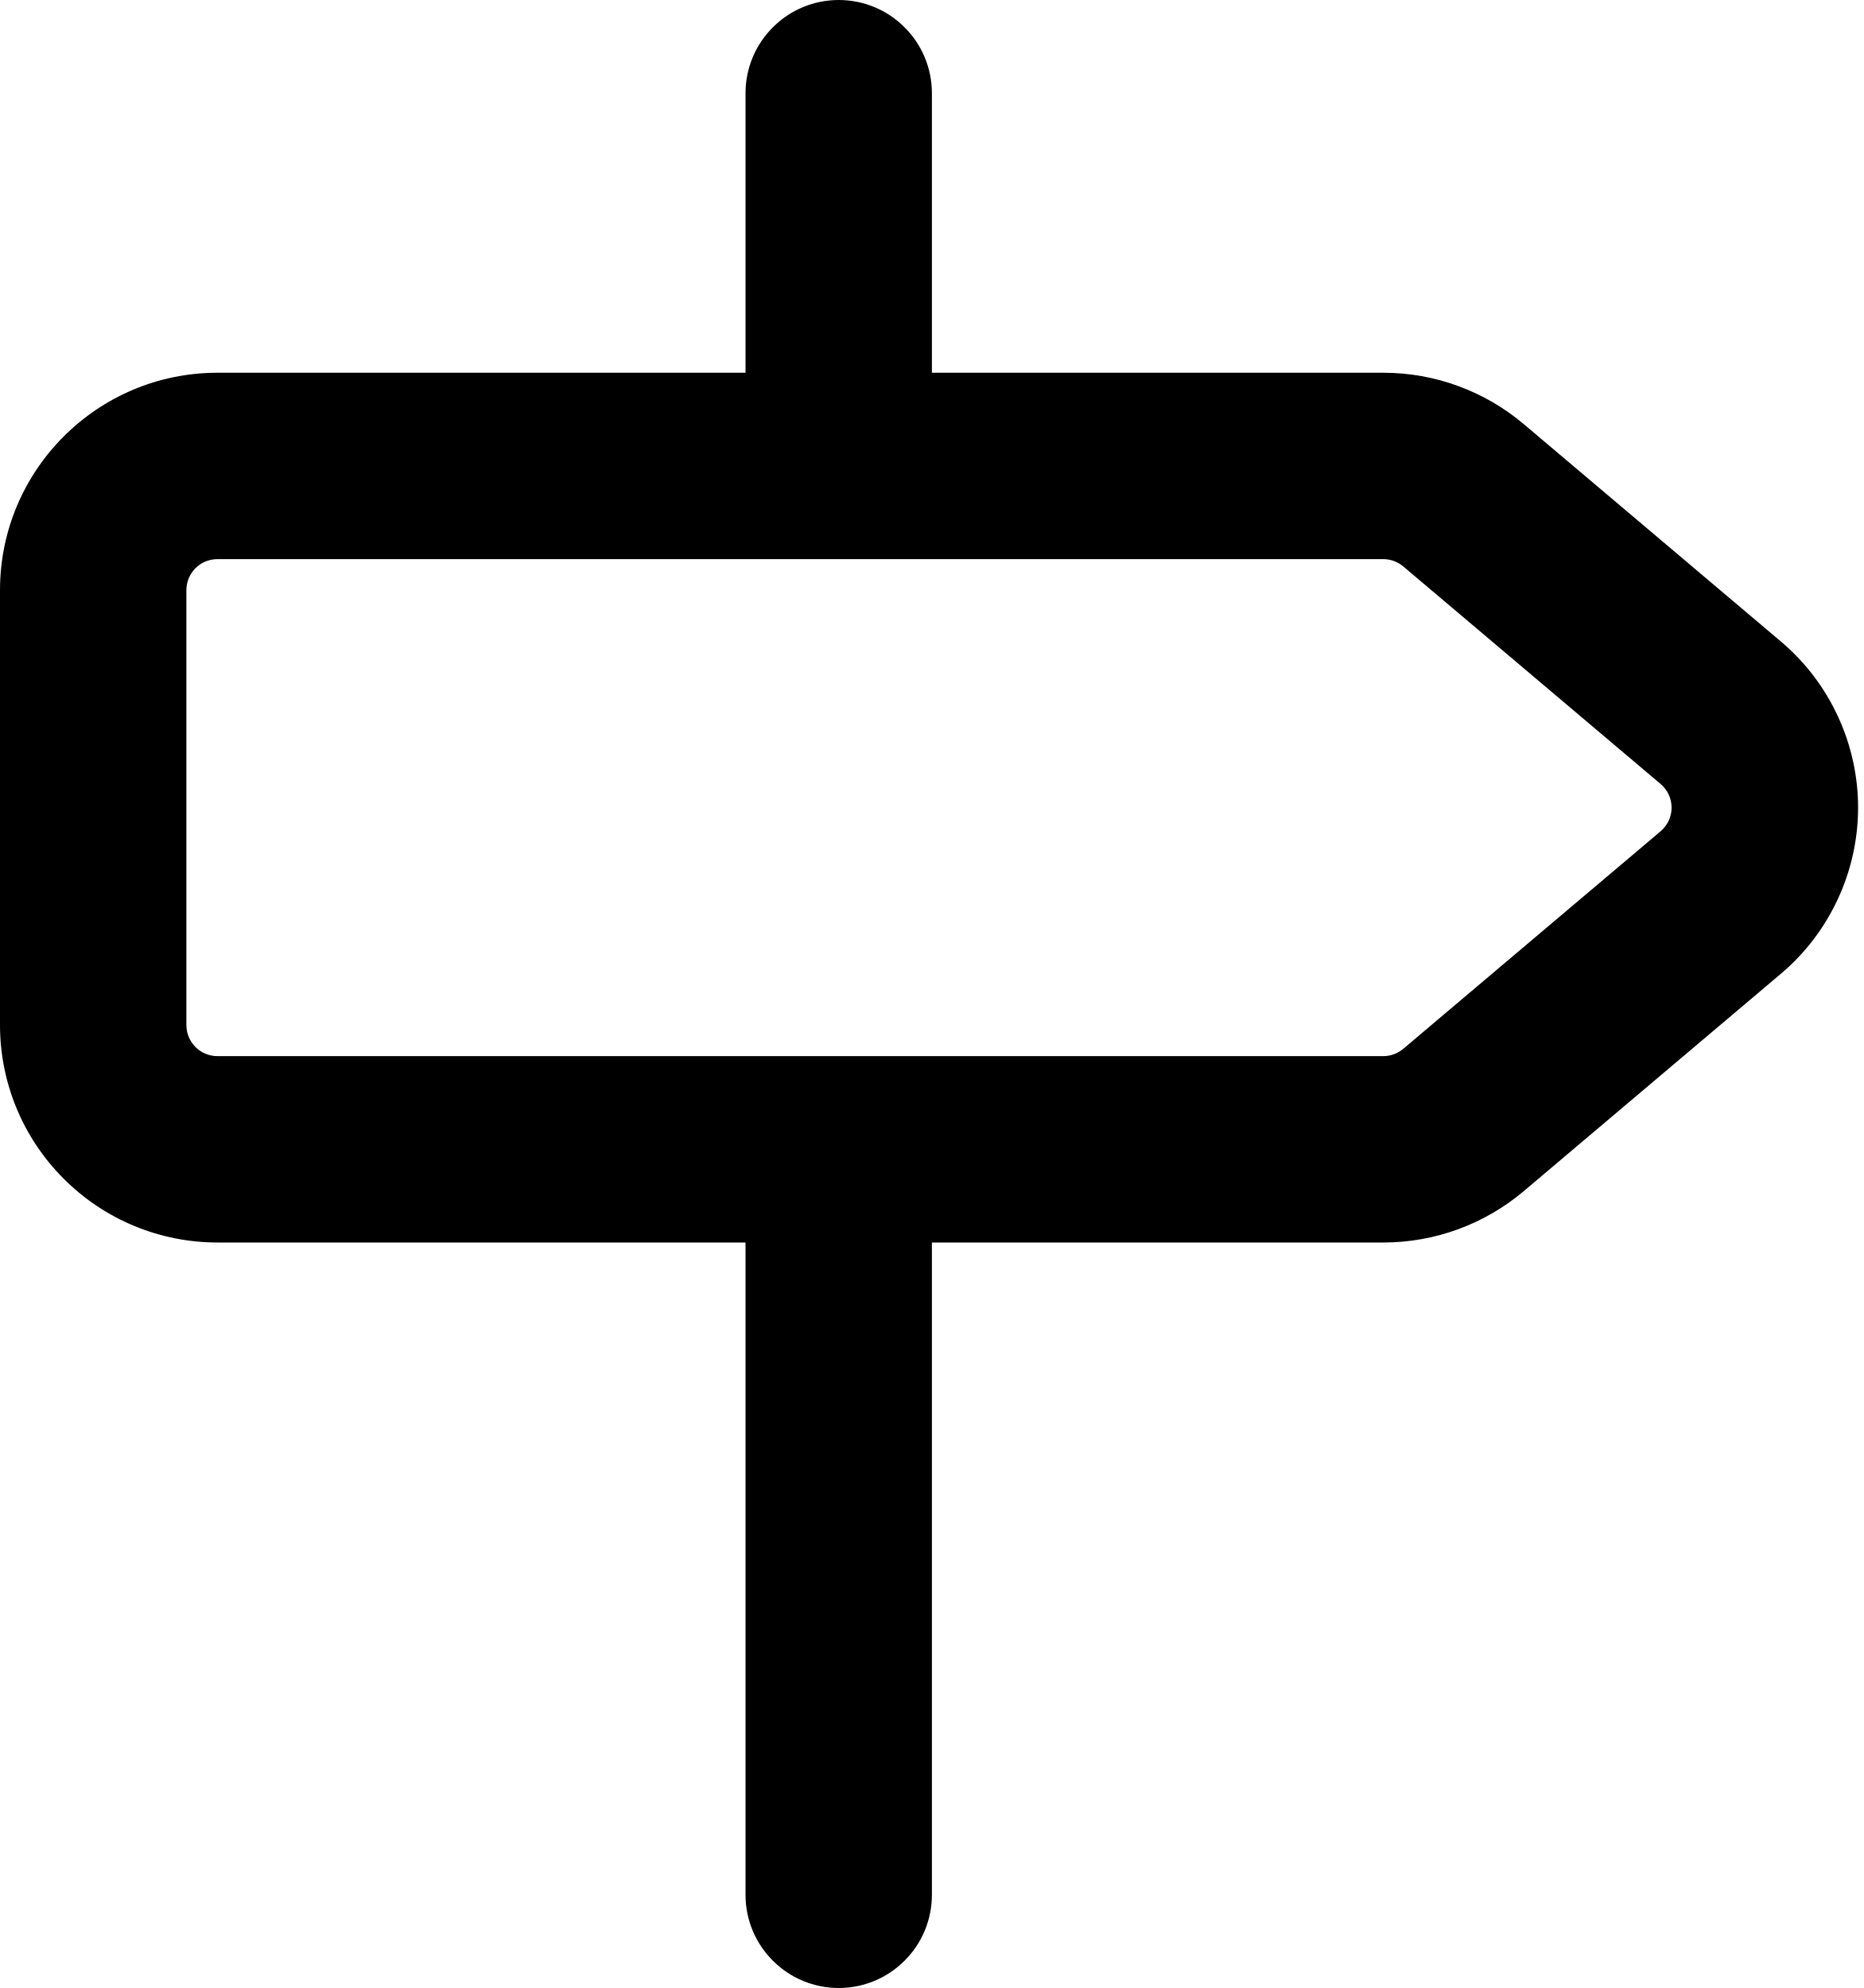
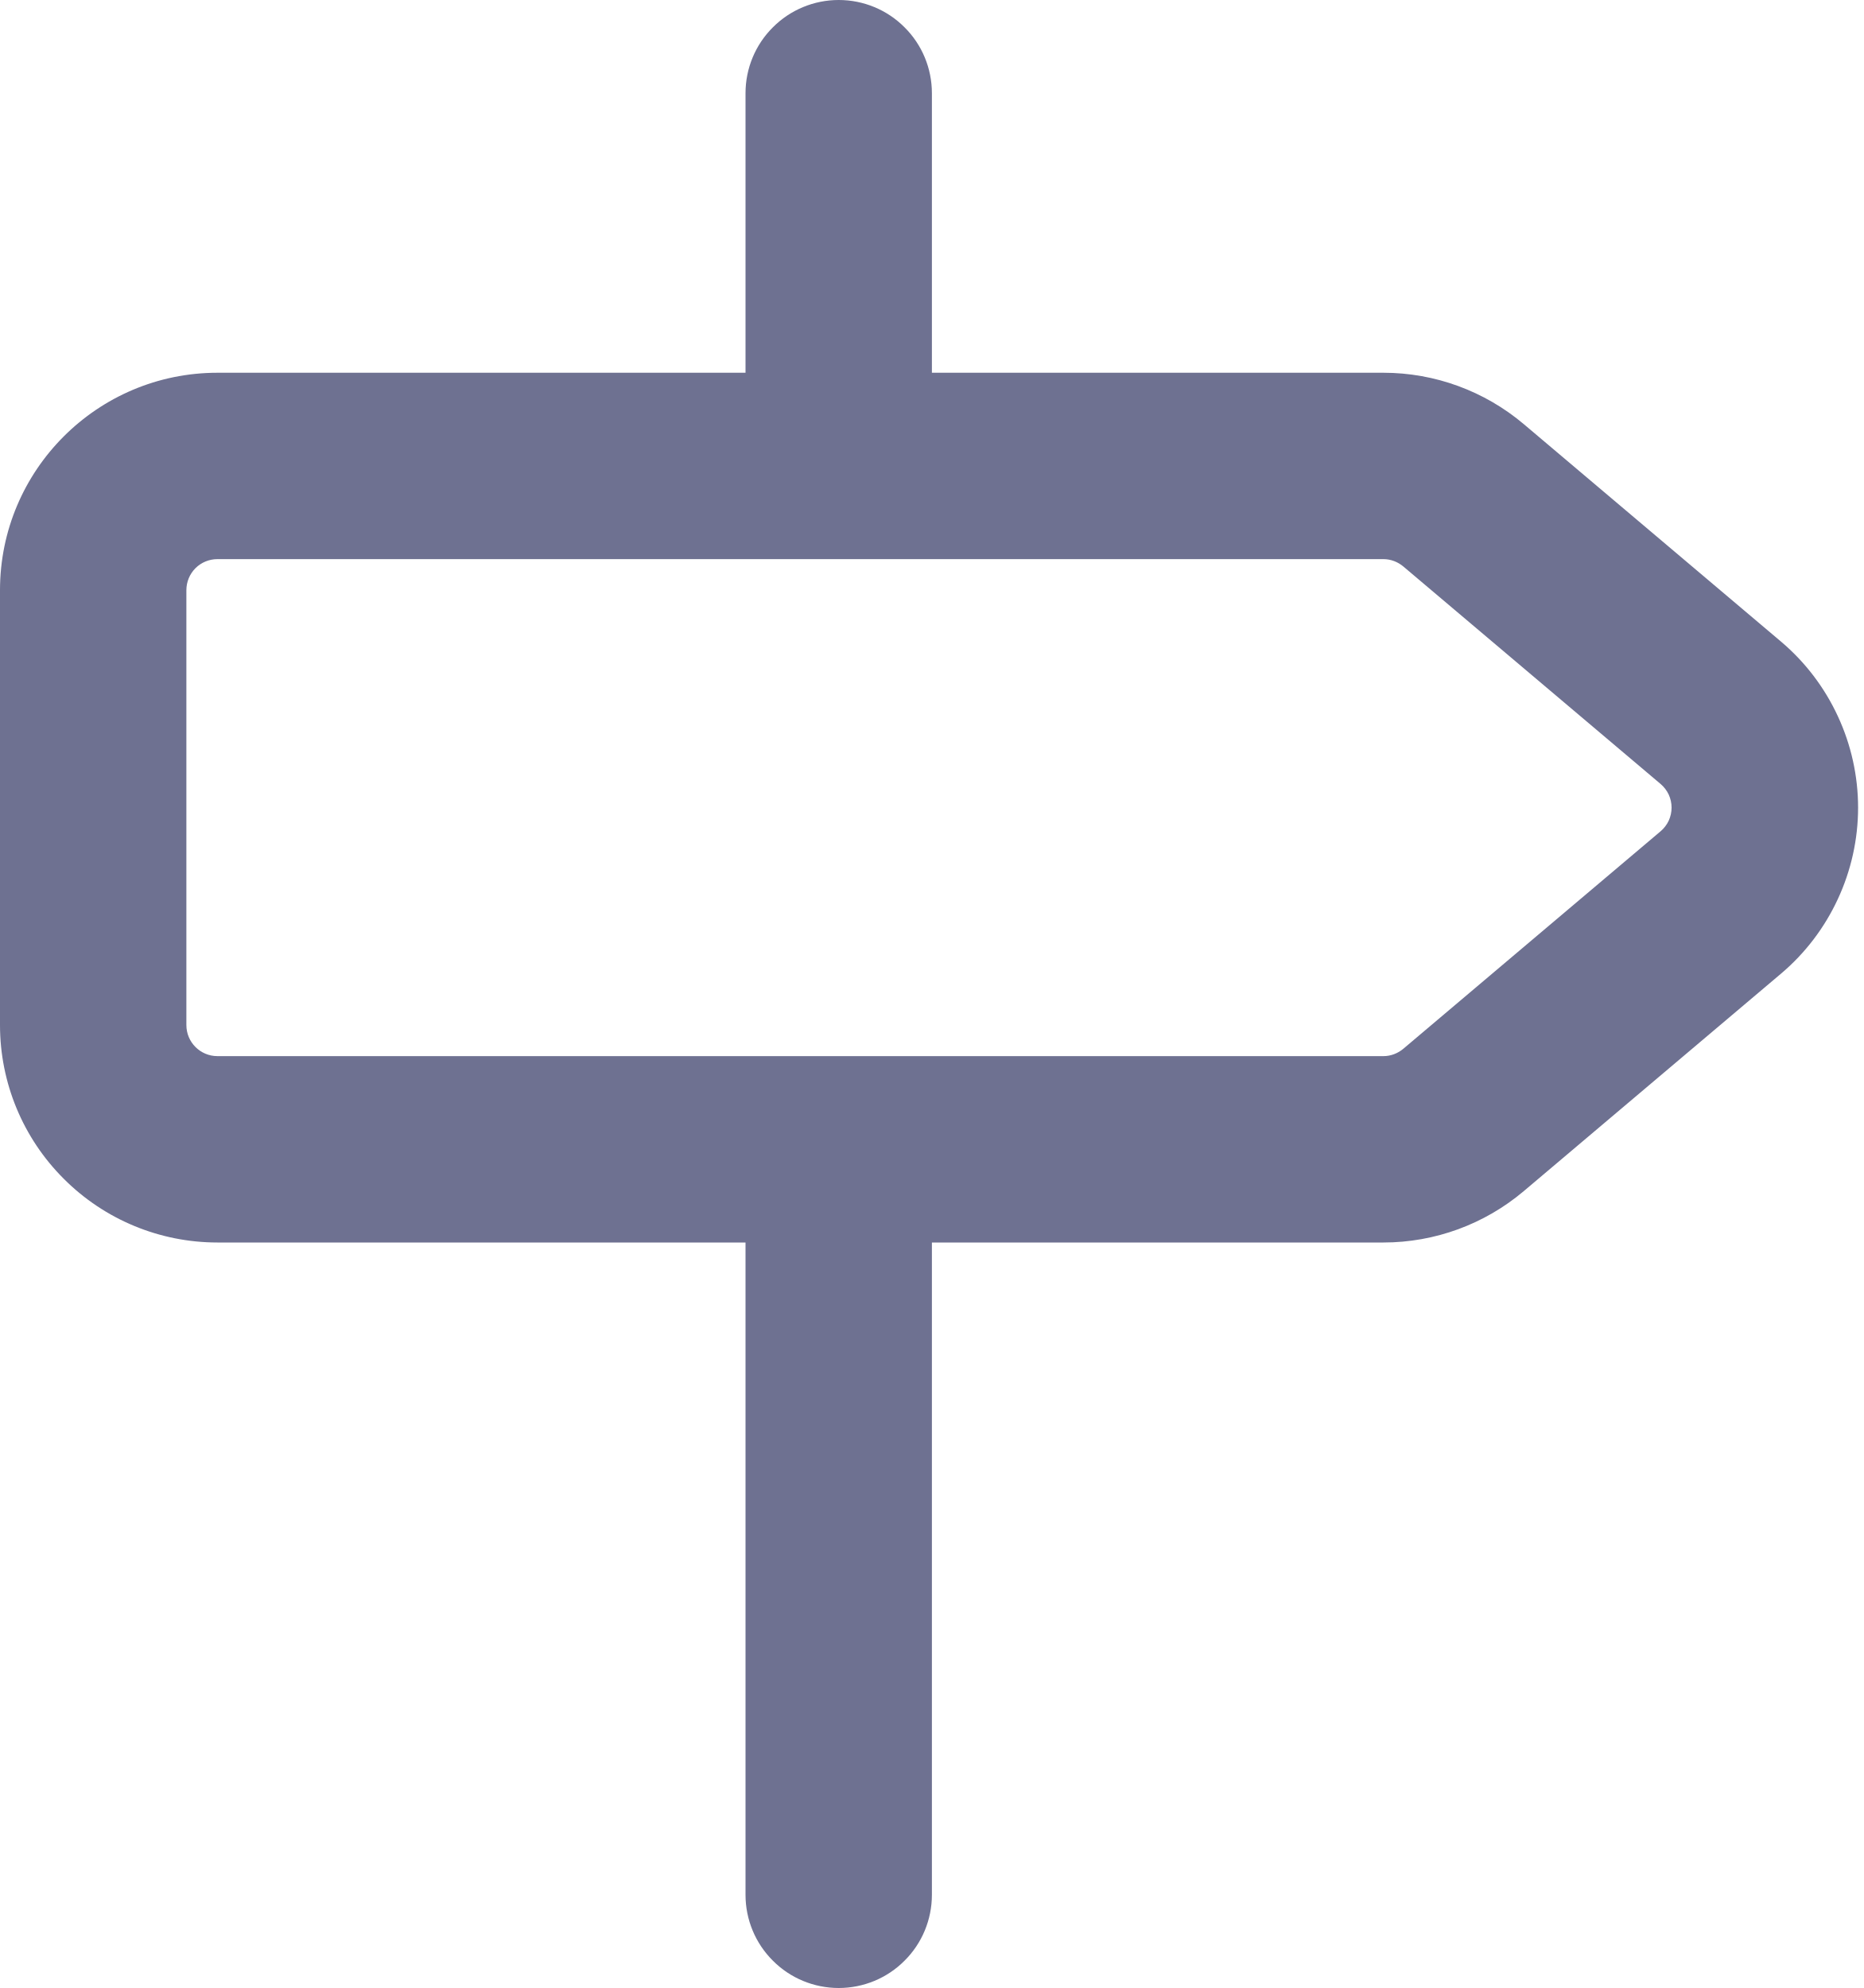
<svg xmlns="http://www.w3.org/2000/svg" width="15" height="16" viewBox="0 0 15 16" fill="none">
-   <path fill-rule="evenodd" clip-rule="evenodd" d="M6.75 0C6.949 0 7.14 0.079 7.28 0.22C7.421 0.36 7.5 0.551 7.5 0.75V3H11.134C11.548 3 11.948 3.147 12.264 3.414L14.334 5.164C14.528 5.328 14.684 5.533 14.791 5.764C14.898 5.994 14.954 6.246 14.954 6.5C14.954 6.754 14.898 7.006 14.791 7.236C14.684 7.467 14.528 7.672 14.334 7.836L12.264 9.586C11.948 9.853 11.548 10 11.134 10H7.5V15.25C7.5 15.449 7.421 15.64 7.28 15.78C7.14 15.921 6.949 16 6.75 16C6.551 16 6.36 15.921 6.22 15.78C6.079 15.64 6 15.449 6 15.25V10H1.75C1.286 10 0.841 9.816 0.513 9.487C0.184 9.159 0 8.714 0 8.25V4.75C0 3.784 0.784 3 1.75 3H6V0.75C6 0.551 6.079 0.36 6.22 0.22C6.36 0.079 6.551 0 6.75 0ZM6.75 8.5H11.134C11.193 8.5 11.25 8.478 11.295 8.44L13.365 6.69C13.392 6.667 13.415 6.637 13.43 6.605C13.445 6.572 13.453 6.536 13.453 6.5C13.453 6.464 13.445 6.428 13.43 6.395C13.415 6.363 13.392 6.333 13.365 6.31L11.295 4.56C11.25 4.522 11.193 4.5 11.134 4.5H1.75C1.684 4.5 1.62 4.526 1.573 4.573C1.526 4.62 1.5 4.684 1.5 4.75V8.25C1.5 8.388 1.612 8.5 1.75 8.5H6.75Z" fill="black" />
+   <path fill-rule="evenodd" clip-rule="evenodd" d="M6.75 0C6.949 0 7.14 0.079 7.28 0.22C7.421 0.36 7.5 0.551 7.5 0.75V3H11.134C11.548 3 11.948 3.147 12.264 3.414L14.334 5.164C14.528 5.328 14.684 5.533 14.791 5.764C14.898 5.994 14.954 6.246 14.954 6.5C14.954 6.754 14.898 7.006 14.791 7.236C14.684 7.467 14.528 7.672 14.334 7.836L12.264 9.586C11.948 9.853 11.548 10 11.134 10H7.5V15.25C7.5 15.449 7.421 15.64 7.28 15.78C7.14 15.921 6.949 16 6.75 16C6.551 16 6.36 15.921 6.22 15.78C6.079 15.64 6 15.449 6 15.25V10H1.75C1.286 10 0.841 9.816 0.513 9.487C0.184 9.159 0 8.714 0 8.25V4.75C0 3.784 0.784 3 1.75 3H6V0.75C6 0.551 6.079 0.36 6.22 0.22C6.36 0.079 6.551 0 6.75 0ZM6.75 8.5H11.134C11.193 8.5 11.25 8.478 11.295 8.44L13.365 6.69C13.392 6.667 13.415 6.637 13.43 6.605C13.445 6.572 13.453 6.536 13.453 6.5C13.453 6.464 13.445 6.428 13.43 6.395C13.415 6.363 13.392 6.333 13.365 6.31L11.295 4.56C11.25 4.522 11.193 4.5 11.134 4.5H1.75C1.684 4.5 1.62 4.526 1.573 4.573C1.526 4.62 1.5 4.684 1.5 4.75V8.25C1.5 8.388 1.612 8.5 1.75 8.5H6.75Z" fill="#6E7191" />
</svg>
